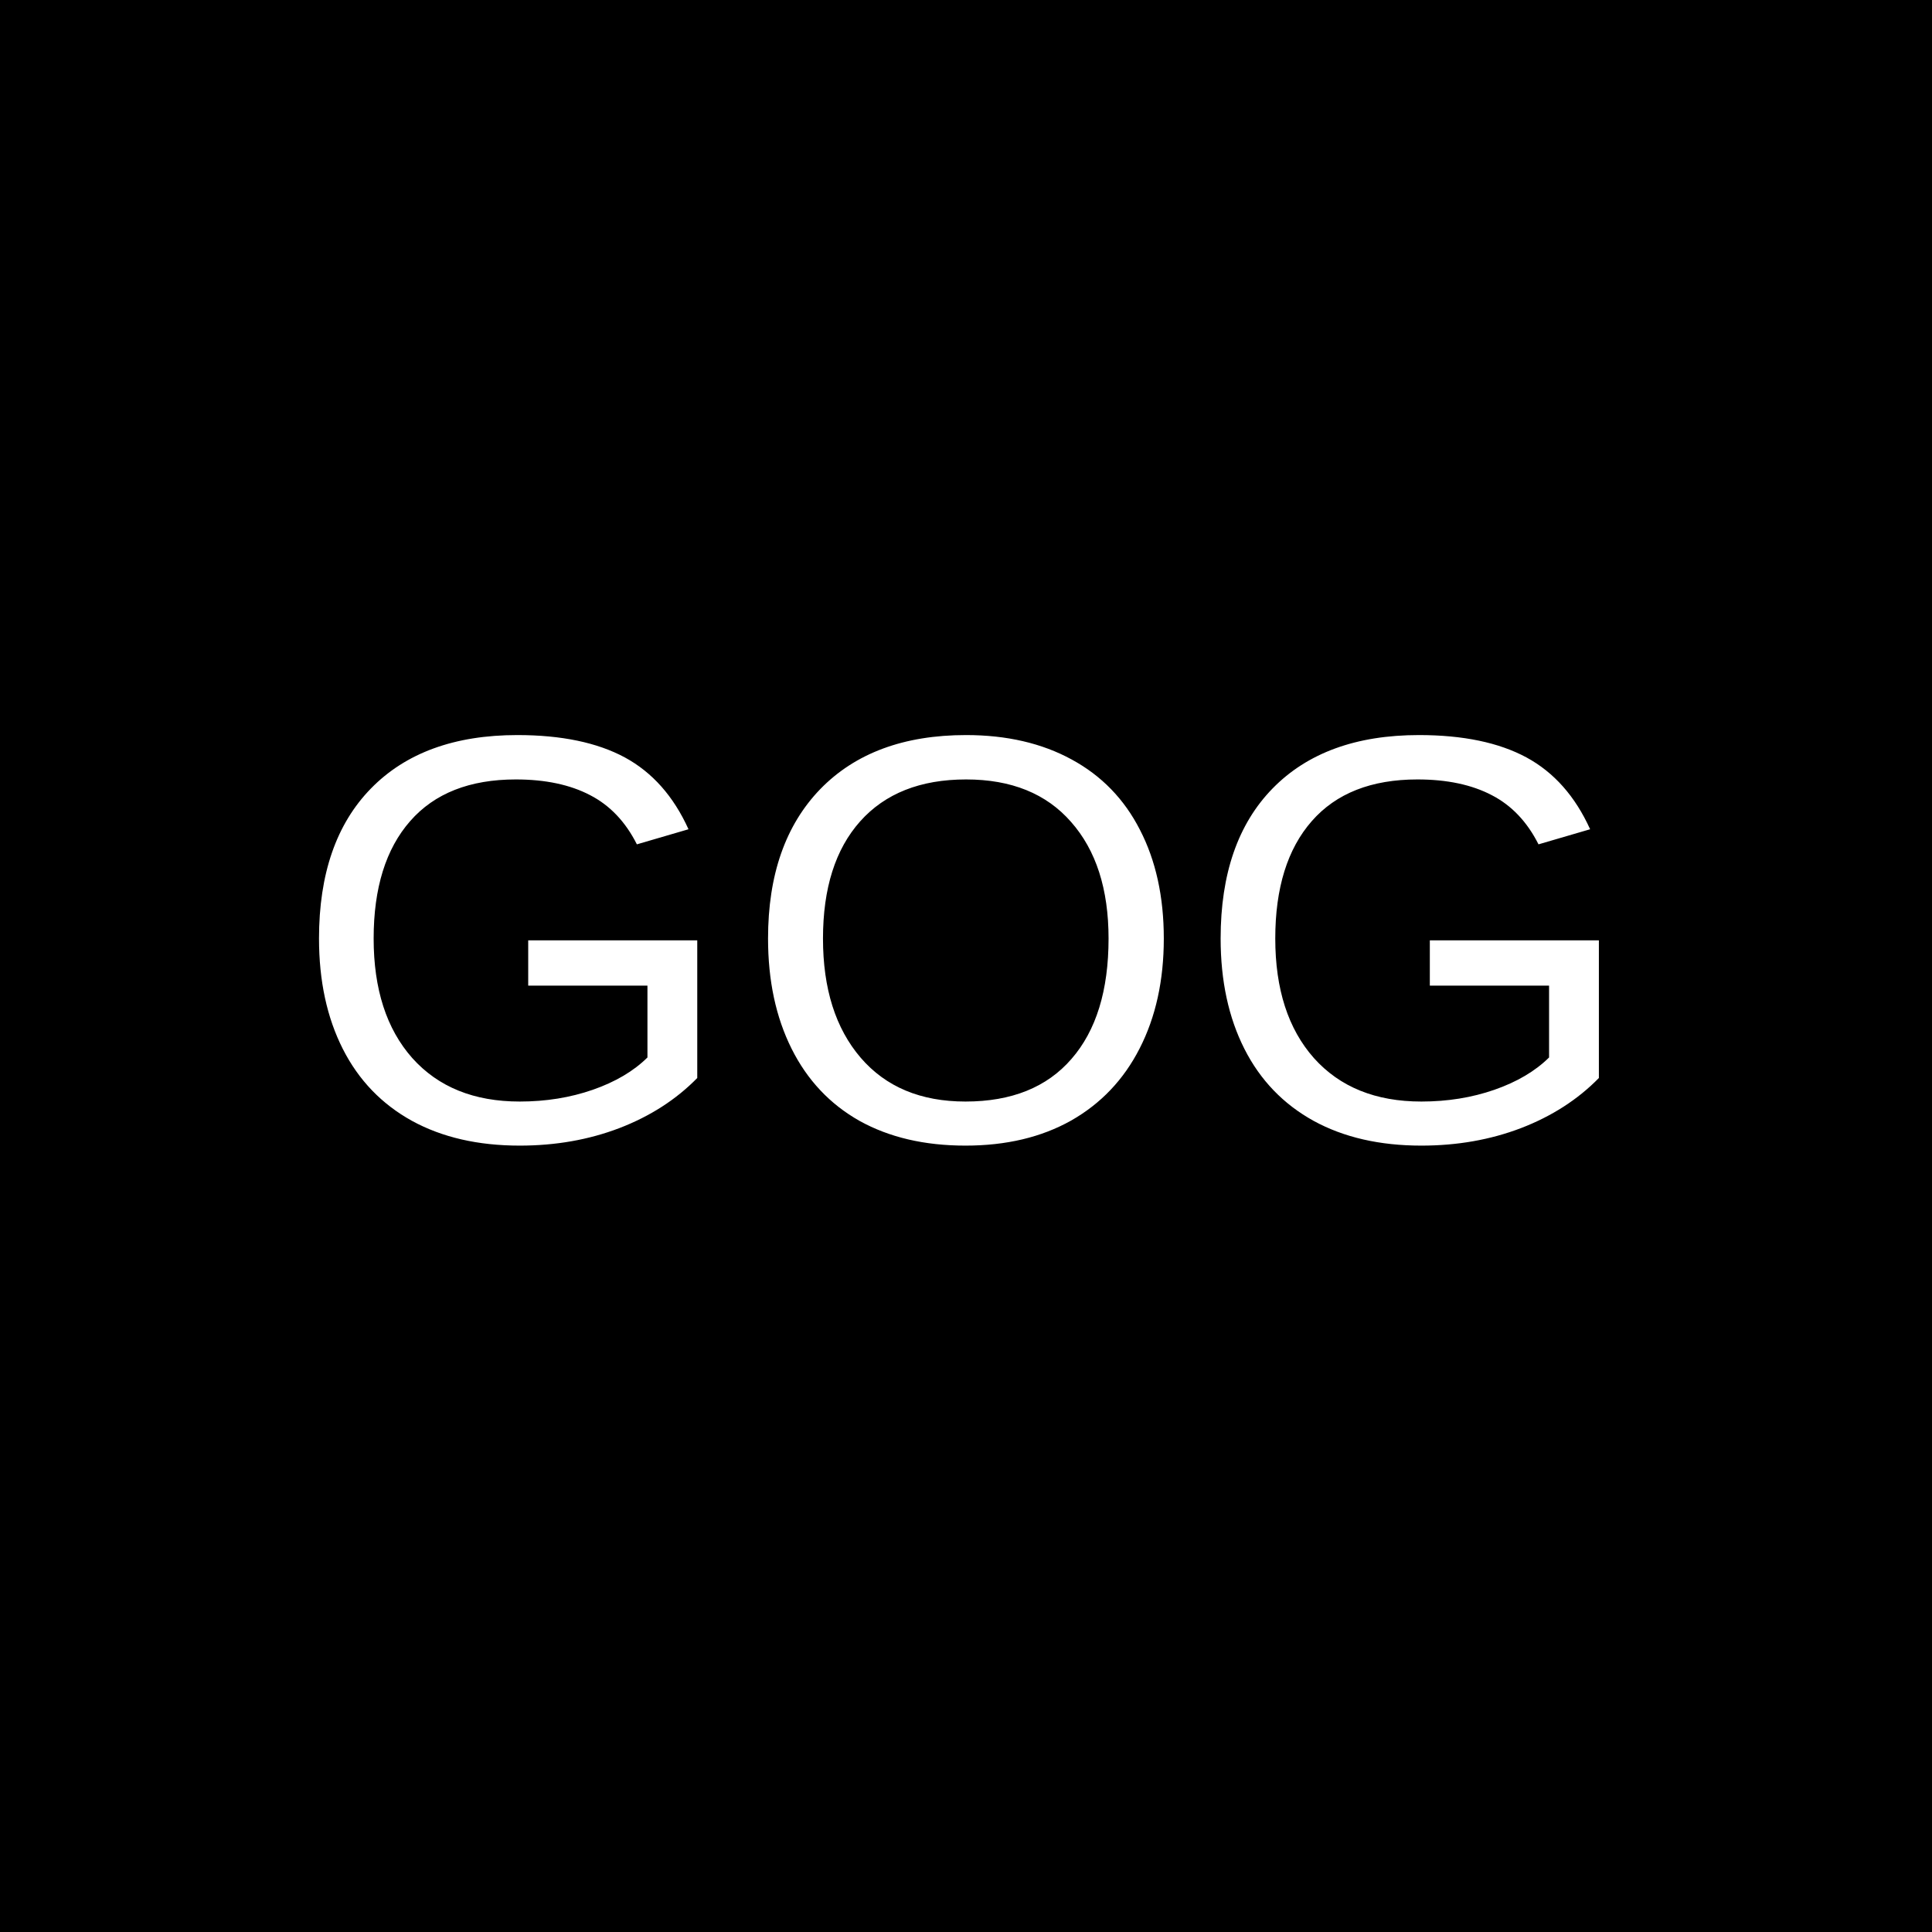
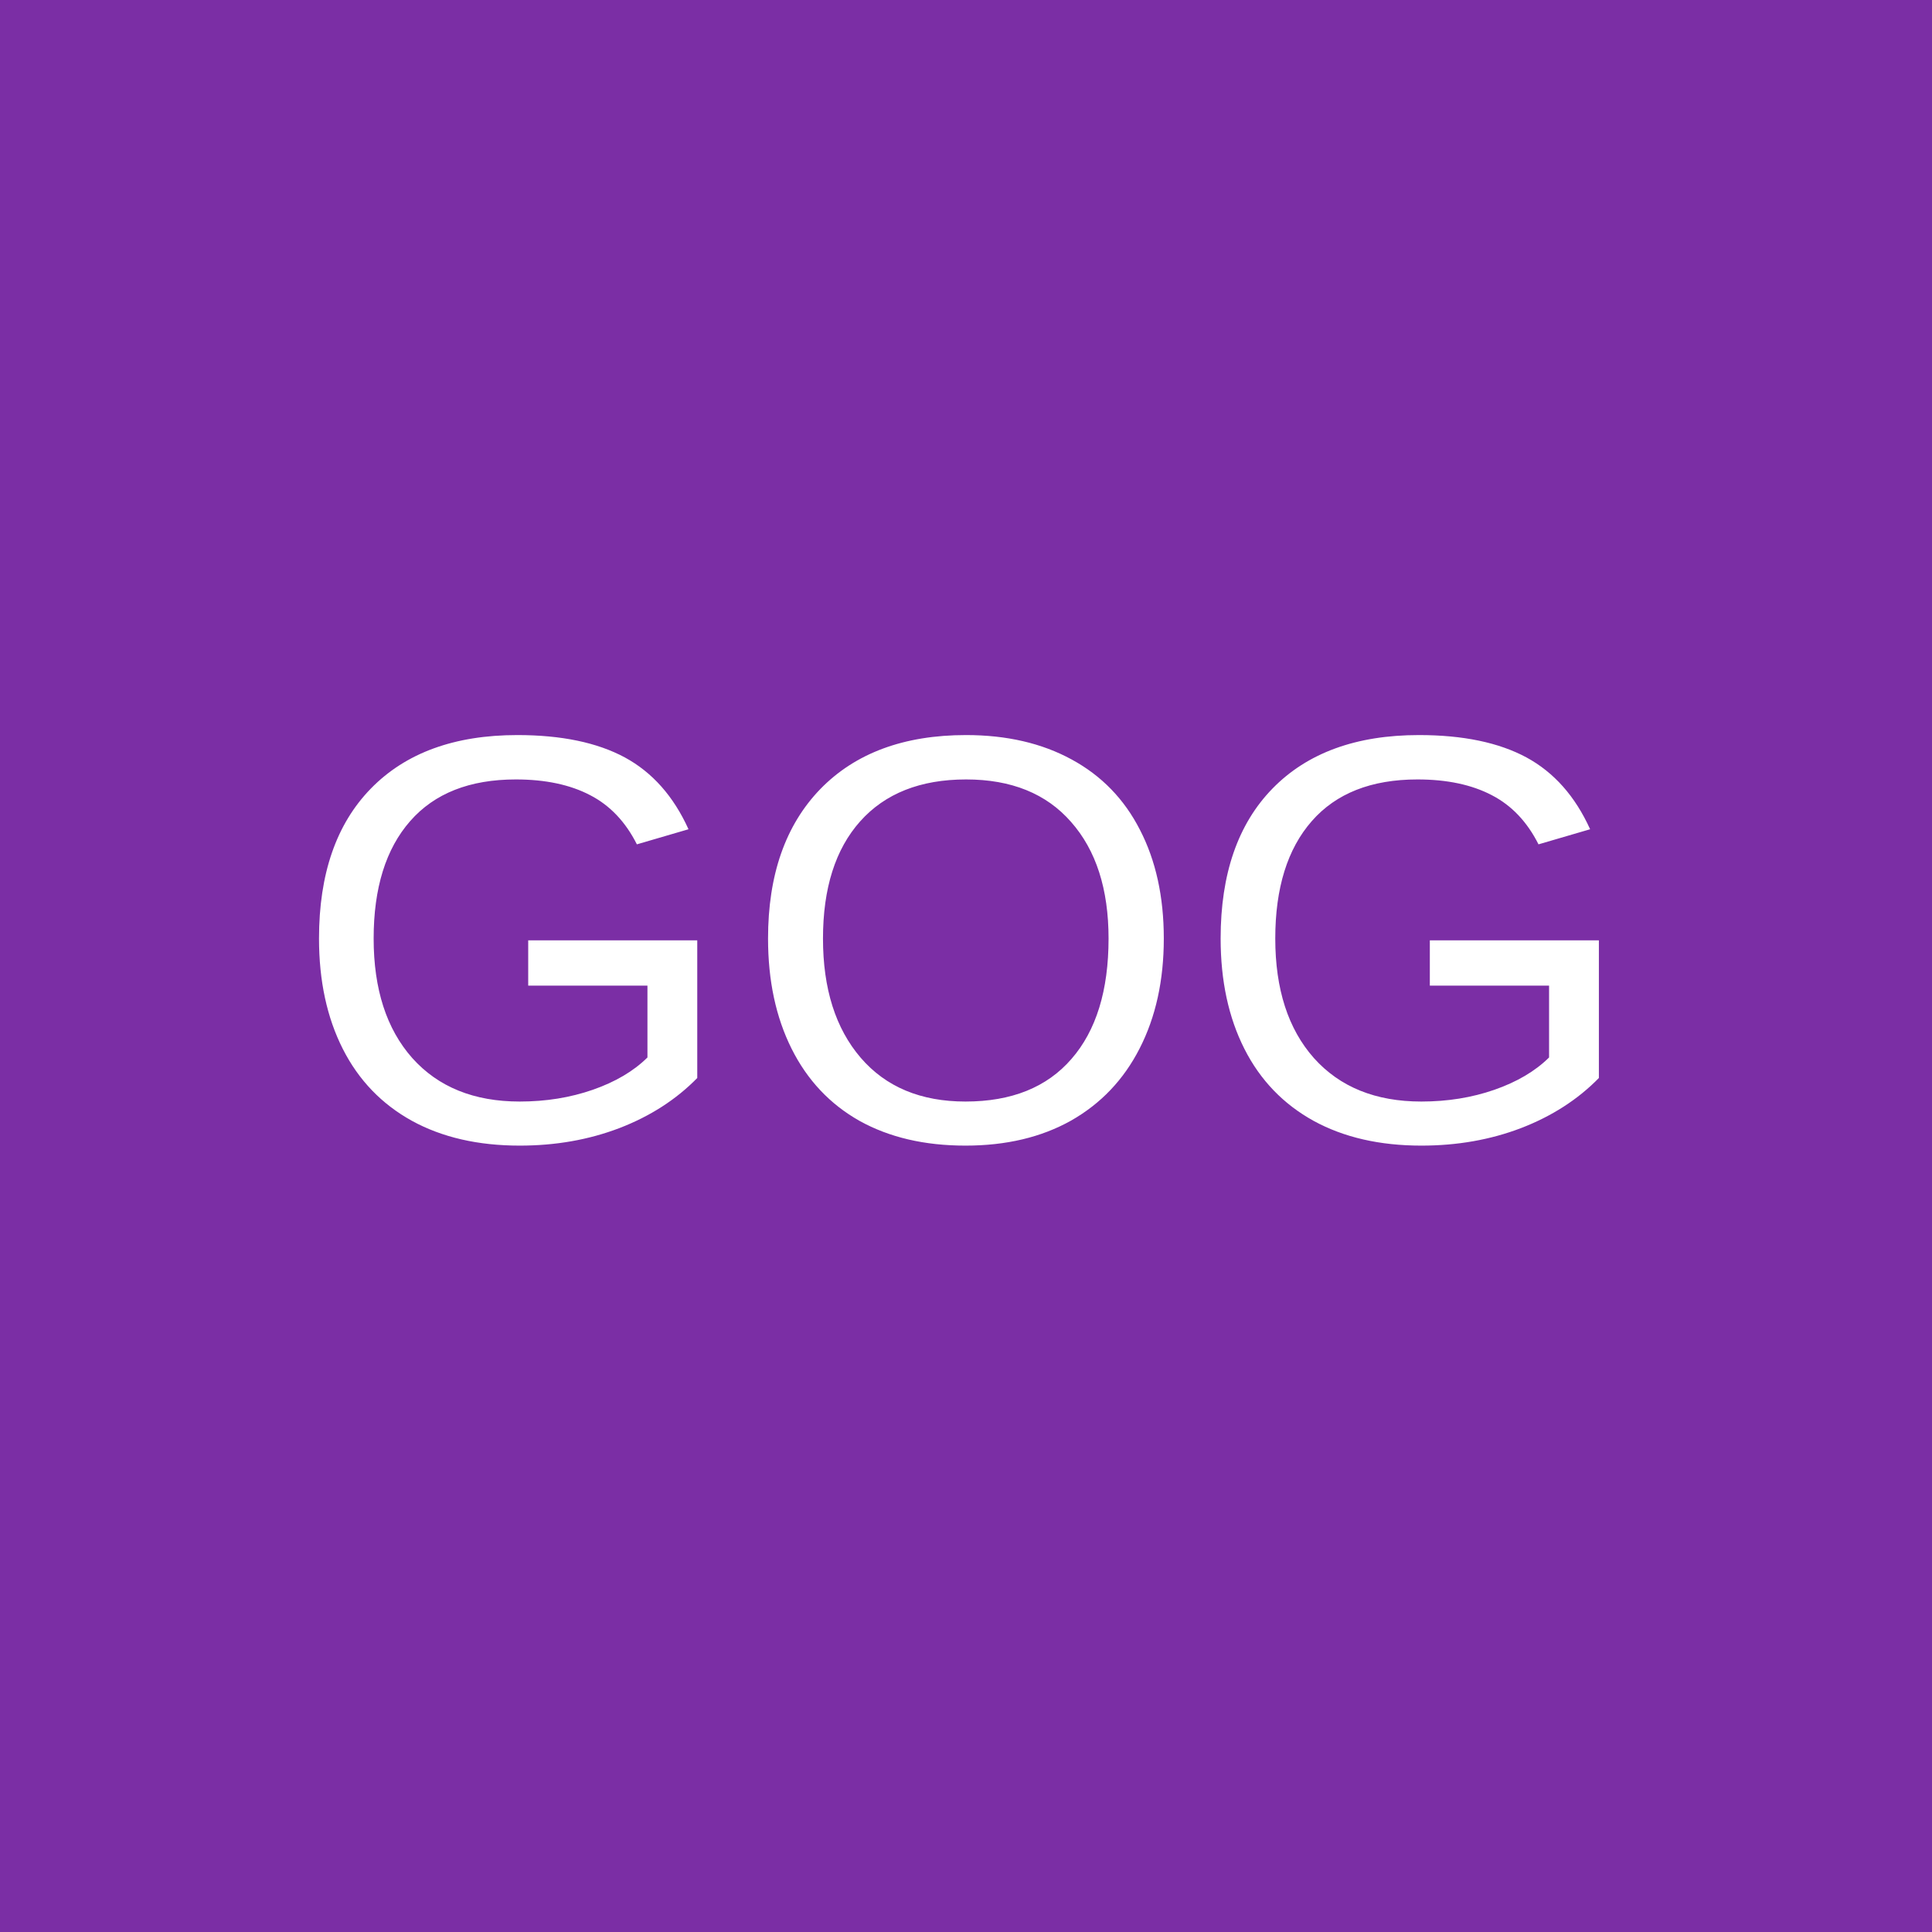
<svg xmlns="http://www.w3.org/2000/svg" viewBox="0 0 100 100">
-   <rect width="100" height="100" fill="#purple" />
+   <rect width="100" height="100" fill="#7b2ea5" />
  <text x="50" y="50" font-family="Arial" font-size="30" fill="white" text-anchor="middle" dy=".3em">GOG</text>
</svg>
